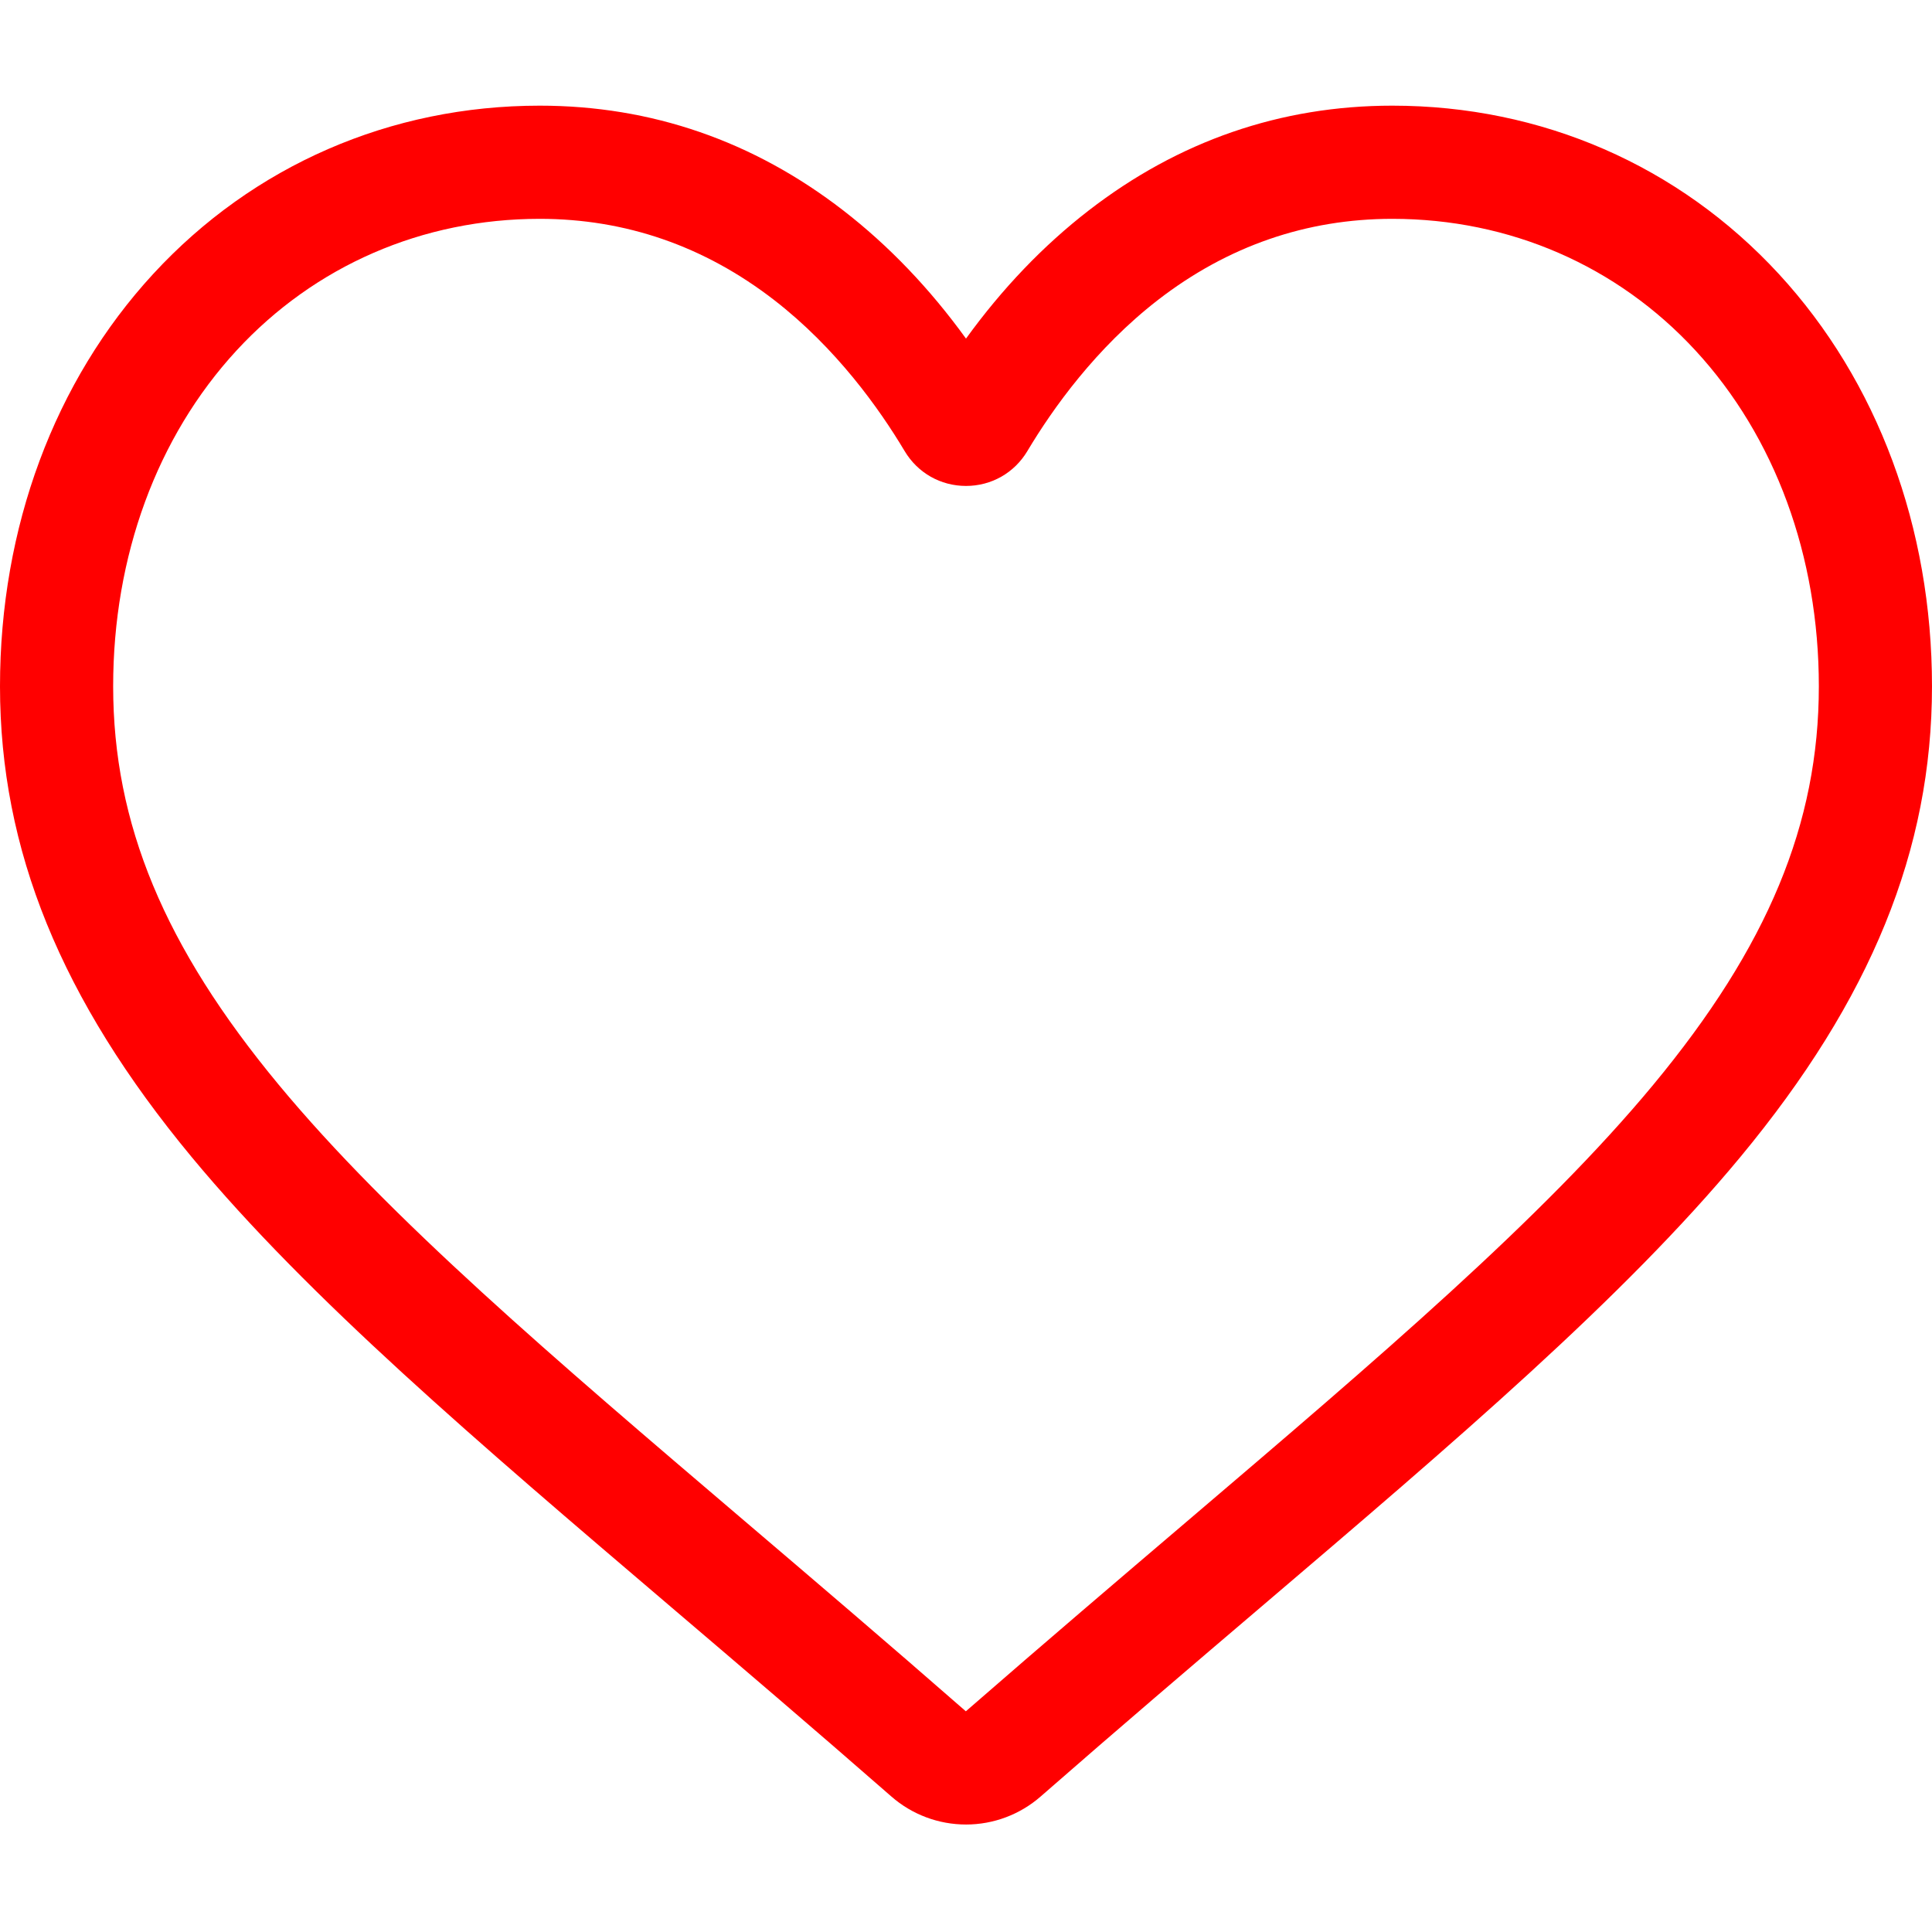
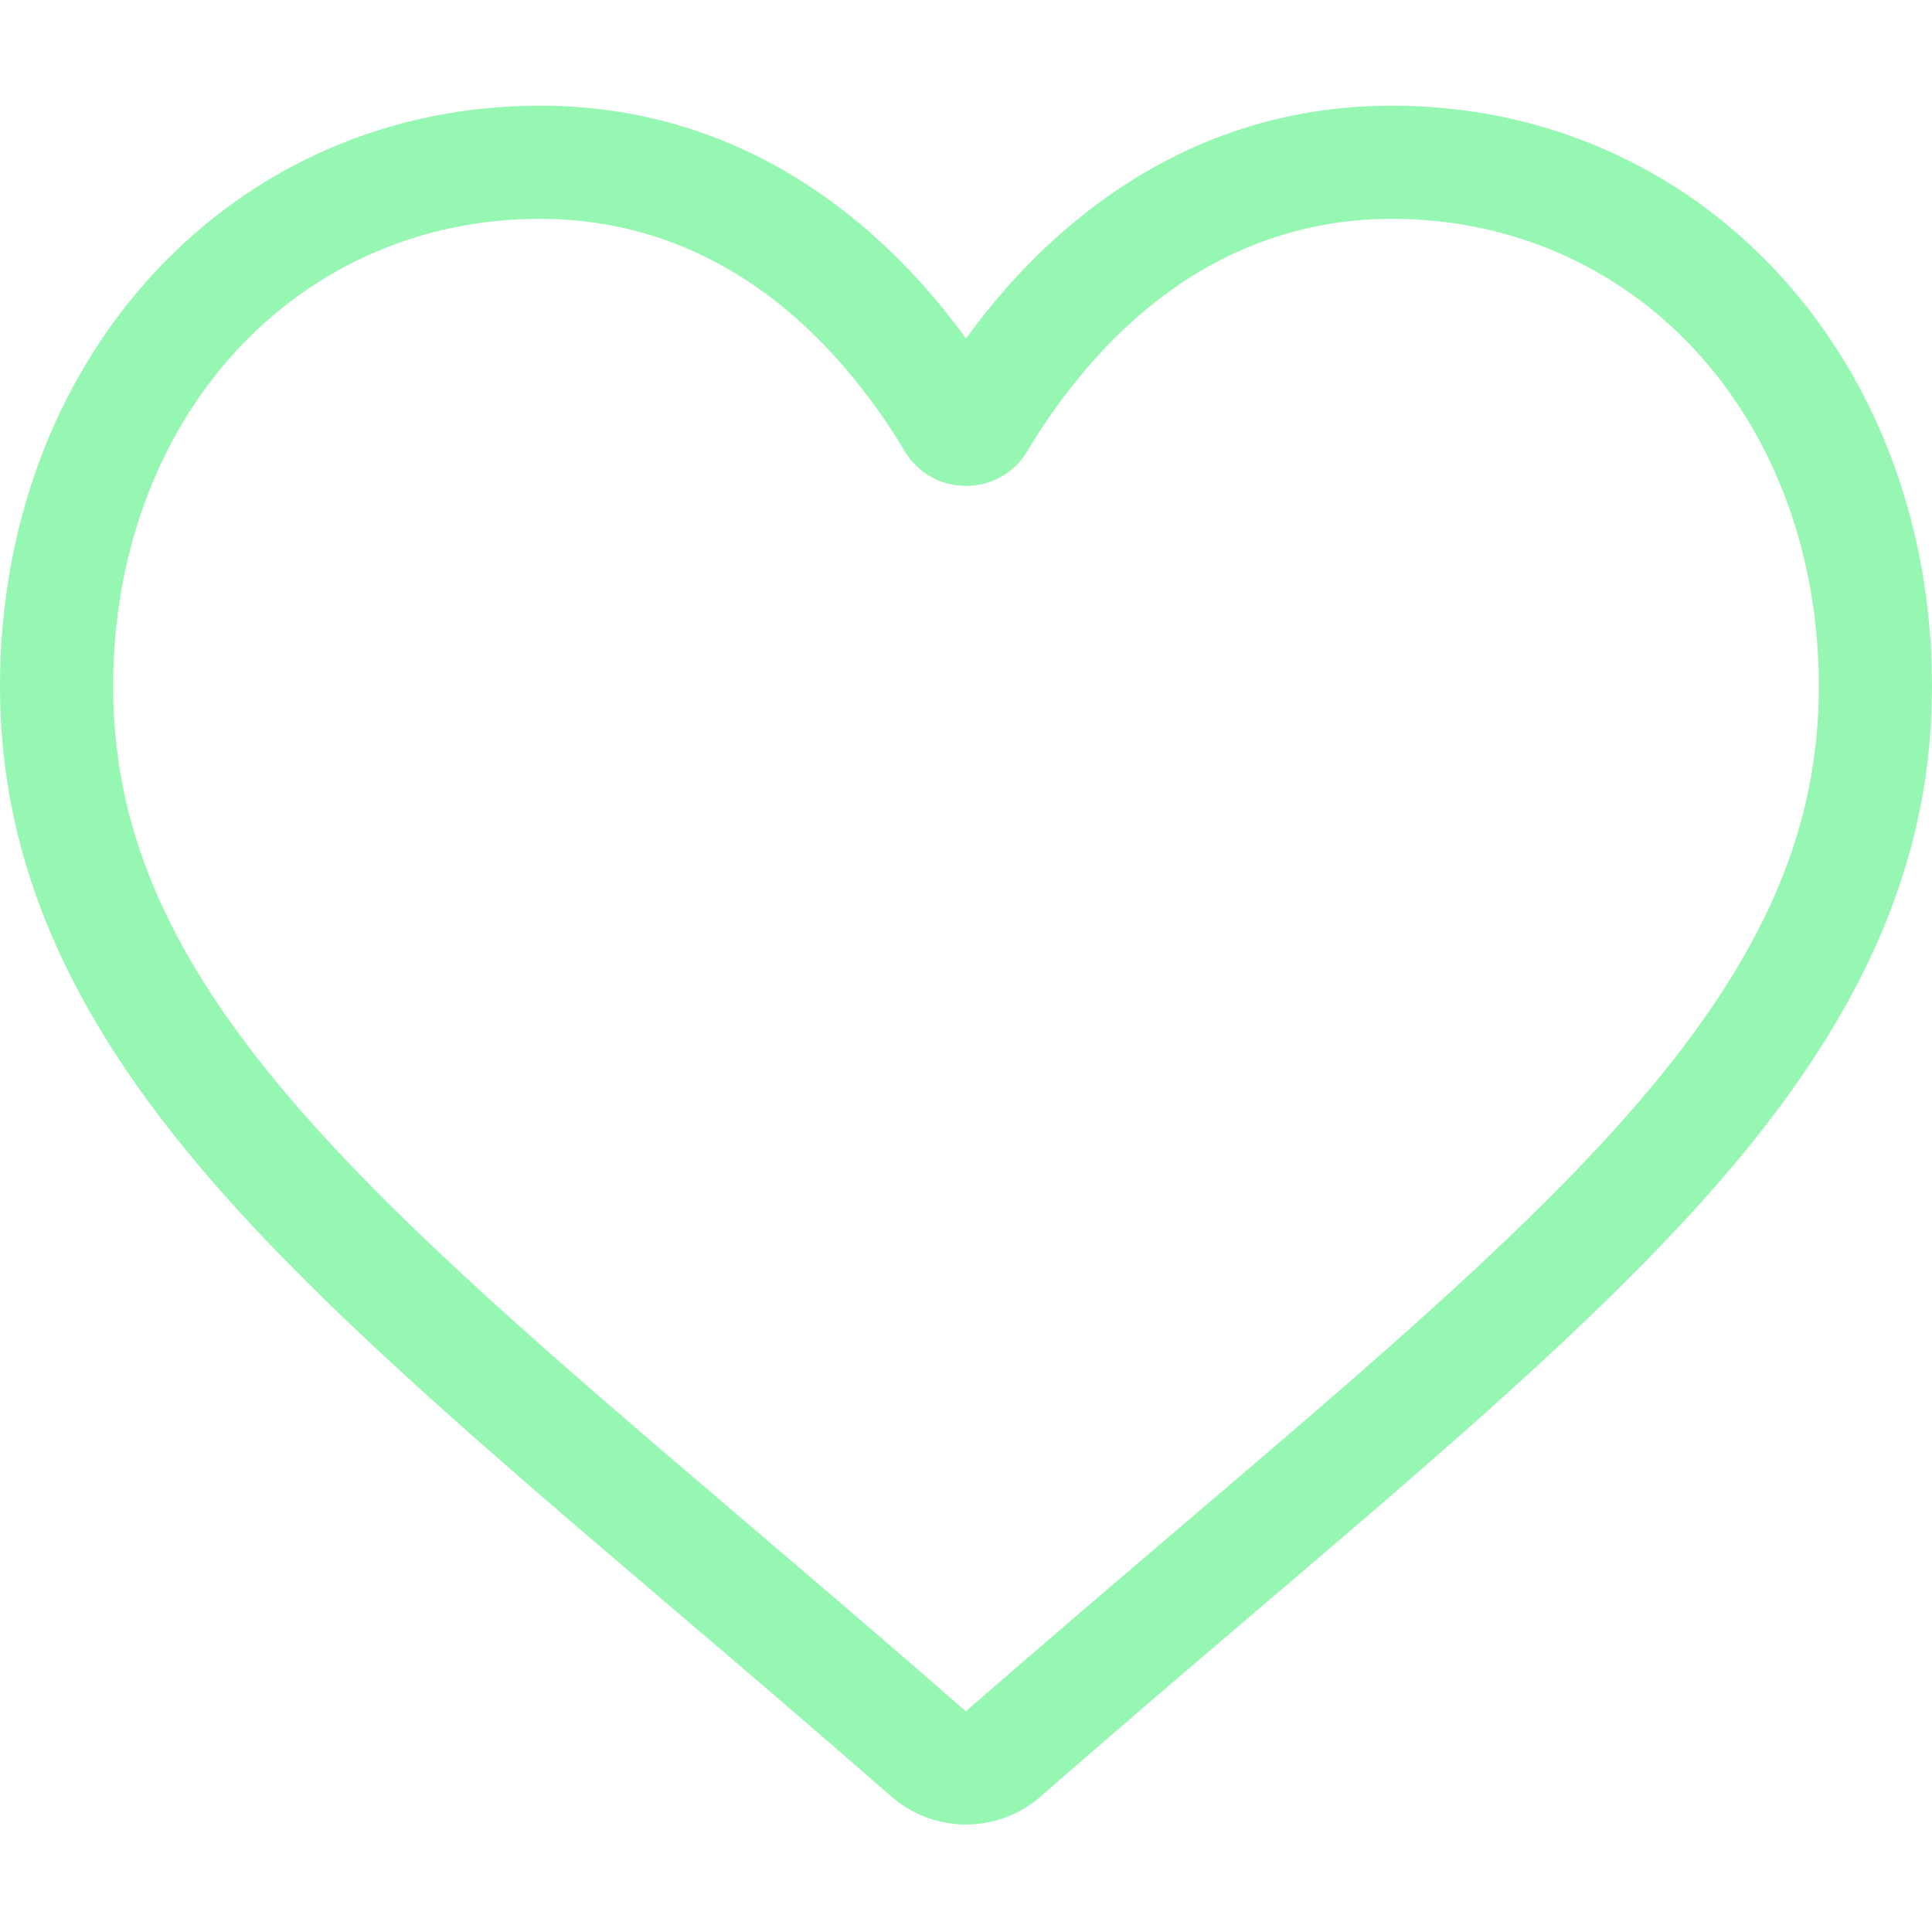
<svg xmlns="http://www.w3.org/2000/svg" viewBox="0 -28 512.001 512" width="512px" height="512px">
-   <path d="m256 455.516c-7.289 0-14.316-2.641-19.793-7.438-20.684-18.086-40.625-35.082-58.219-50.074l-.09-.078c-51.582-43.957-96.125-81.918-127.117-119.312-34.645-41.805-50.781-81.441-50.781-124.742 0-42.07 14.426-80.883 40.617-109.293 26.504-28.746 62.871-44.578 102.414-44.578 29.555 0 56.621 9.344 80.445 27.77 12.023 9.301 22.922 20.684 32.523 33.961 9.605-13.277 20.5-24.66 32.527-33.961 23.824-18.426 50.891-27.77 80.445-27.77 39.539 0 75.91 15.832 102.414 44.578 26.191 28.41 40.613 67.223 40.613 109.293 0 43.301-16.133 82.938-50.777 124.738-30.992 37.398-75.531 75.355-127.105 119.309-17.625 15.016-37.598 32.039-58.328 50.168-5.473 4.789-12.504 7.43-19.789 7.43zm-112.969-425.523c-31.066 0-59.605 12.398-80.367 34.914-21.07 22.855-32.676 54.449-32.676 88.965 0 36.418 13.535 68.988 43.883 105.605 29.332 35.395 72.961 72.574 123.477 115.625l.094.078c17.66 15.051 37.68 32.113 58.516 50.332 20.961-18.254 41.012-35.344 58.707-50.418 50.512-43.051 94.137-80.223 123.469-115.617 30.344-36.617 43.879-69.188 43.879-105.605 0-34.516-11.605-66.109-32.676-88.965-20.758-22.516-49.301-34.914-80.363-34.914-22.758 0-43.652 7.234-62.102 21.5-16.441 12.719-27.895 28.797-34.609 40.047-3.453 5.785-9.531 9.238-16.262 9.238s-12.809-3.453-16.262-9.238c-6.711-11.25-18.164-27.328-34.609-40.047-18.449-14.266-39.344-21.5-62.098-21.5zm0 0" fill="#FF0000" />
+   <path d="m256 455.516c-7.289 0-14.316-2.641-19.793-7.438-20.684-18.086-40.625-35.082-58.219-50.074l-.09-.078c-51.582-43.957-96.125-81.918-127.117-119.312-34.645-41.805-50.781-81.441-50.781-124.742 0-42.07 14.426-80.883 40.617-109.293 26.504-28.746 62.871-44.578 102.414-44.578 29.555 0 56.621 9.344 80.445 27.77 12.023 9.301 22.922 20.684 32.523 33.961 9.605-13.277 20.5-24.66 32.527-33.961 23.824-18.426 50.891-27.77 80.445-27.77 39.539 0 75.91 15.832 102.414 44.578 26.191 28.41 40.613 67.223 40.613 109.293 0 43.301-16.133 82.938-50.777 124.738-30.992 37.398-75.531 75.355-127.105 119.309-17.625 15.016-37.598 32.039-58.328 50.168-5.473 4.789-12.504 7.43-19.789 7.43zm-112.969-425.523c-31.066 0-59.605 12.398-80.367 34.914-21.07 22.855-32.676 54.449-32.676 88.965 0 36.418 13.535 68.988 43.883 105.605 29.332 35.395 72.961 72.574 123.477 115.625l.094.078c17.66 15.051 37.68 32.113 58.516 50.332 20.961-18.254 41.012-35.344 58.707-50.418 50.512-43.051 94.137-80.223 123.469-115.617 30.344-36.617 43.879-69.188 43.879-105.605 0-34.516-11.605-66.109-32.676-88.965-20.758-22.516-49.301-34.914-80.363-34.914-22.758 0-43.652 7.234-62.102 21.5-16.441 12.719-27.895 28.797-34.609 40.047-3.453 5.785-9.531 9.238-16.262 9.238s-12.809-3.453-16.262-9.238c-6.711-11.25-18.164-27.328-34.609-40.047-18.449-14.266-39.344-21.5-62.098-21.5zm0 0" fill="#96f7b2" />
</svg>
